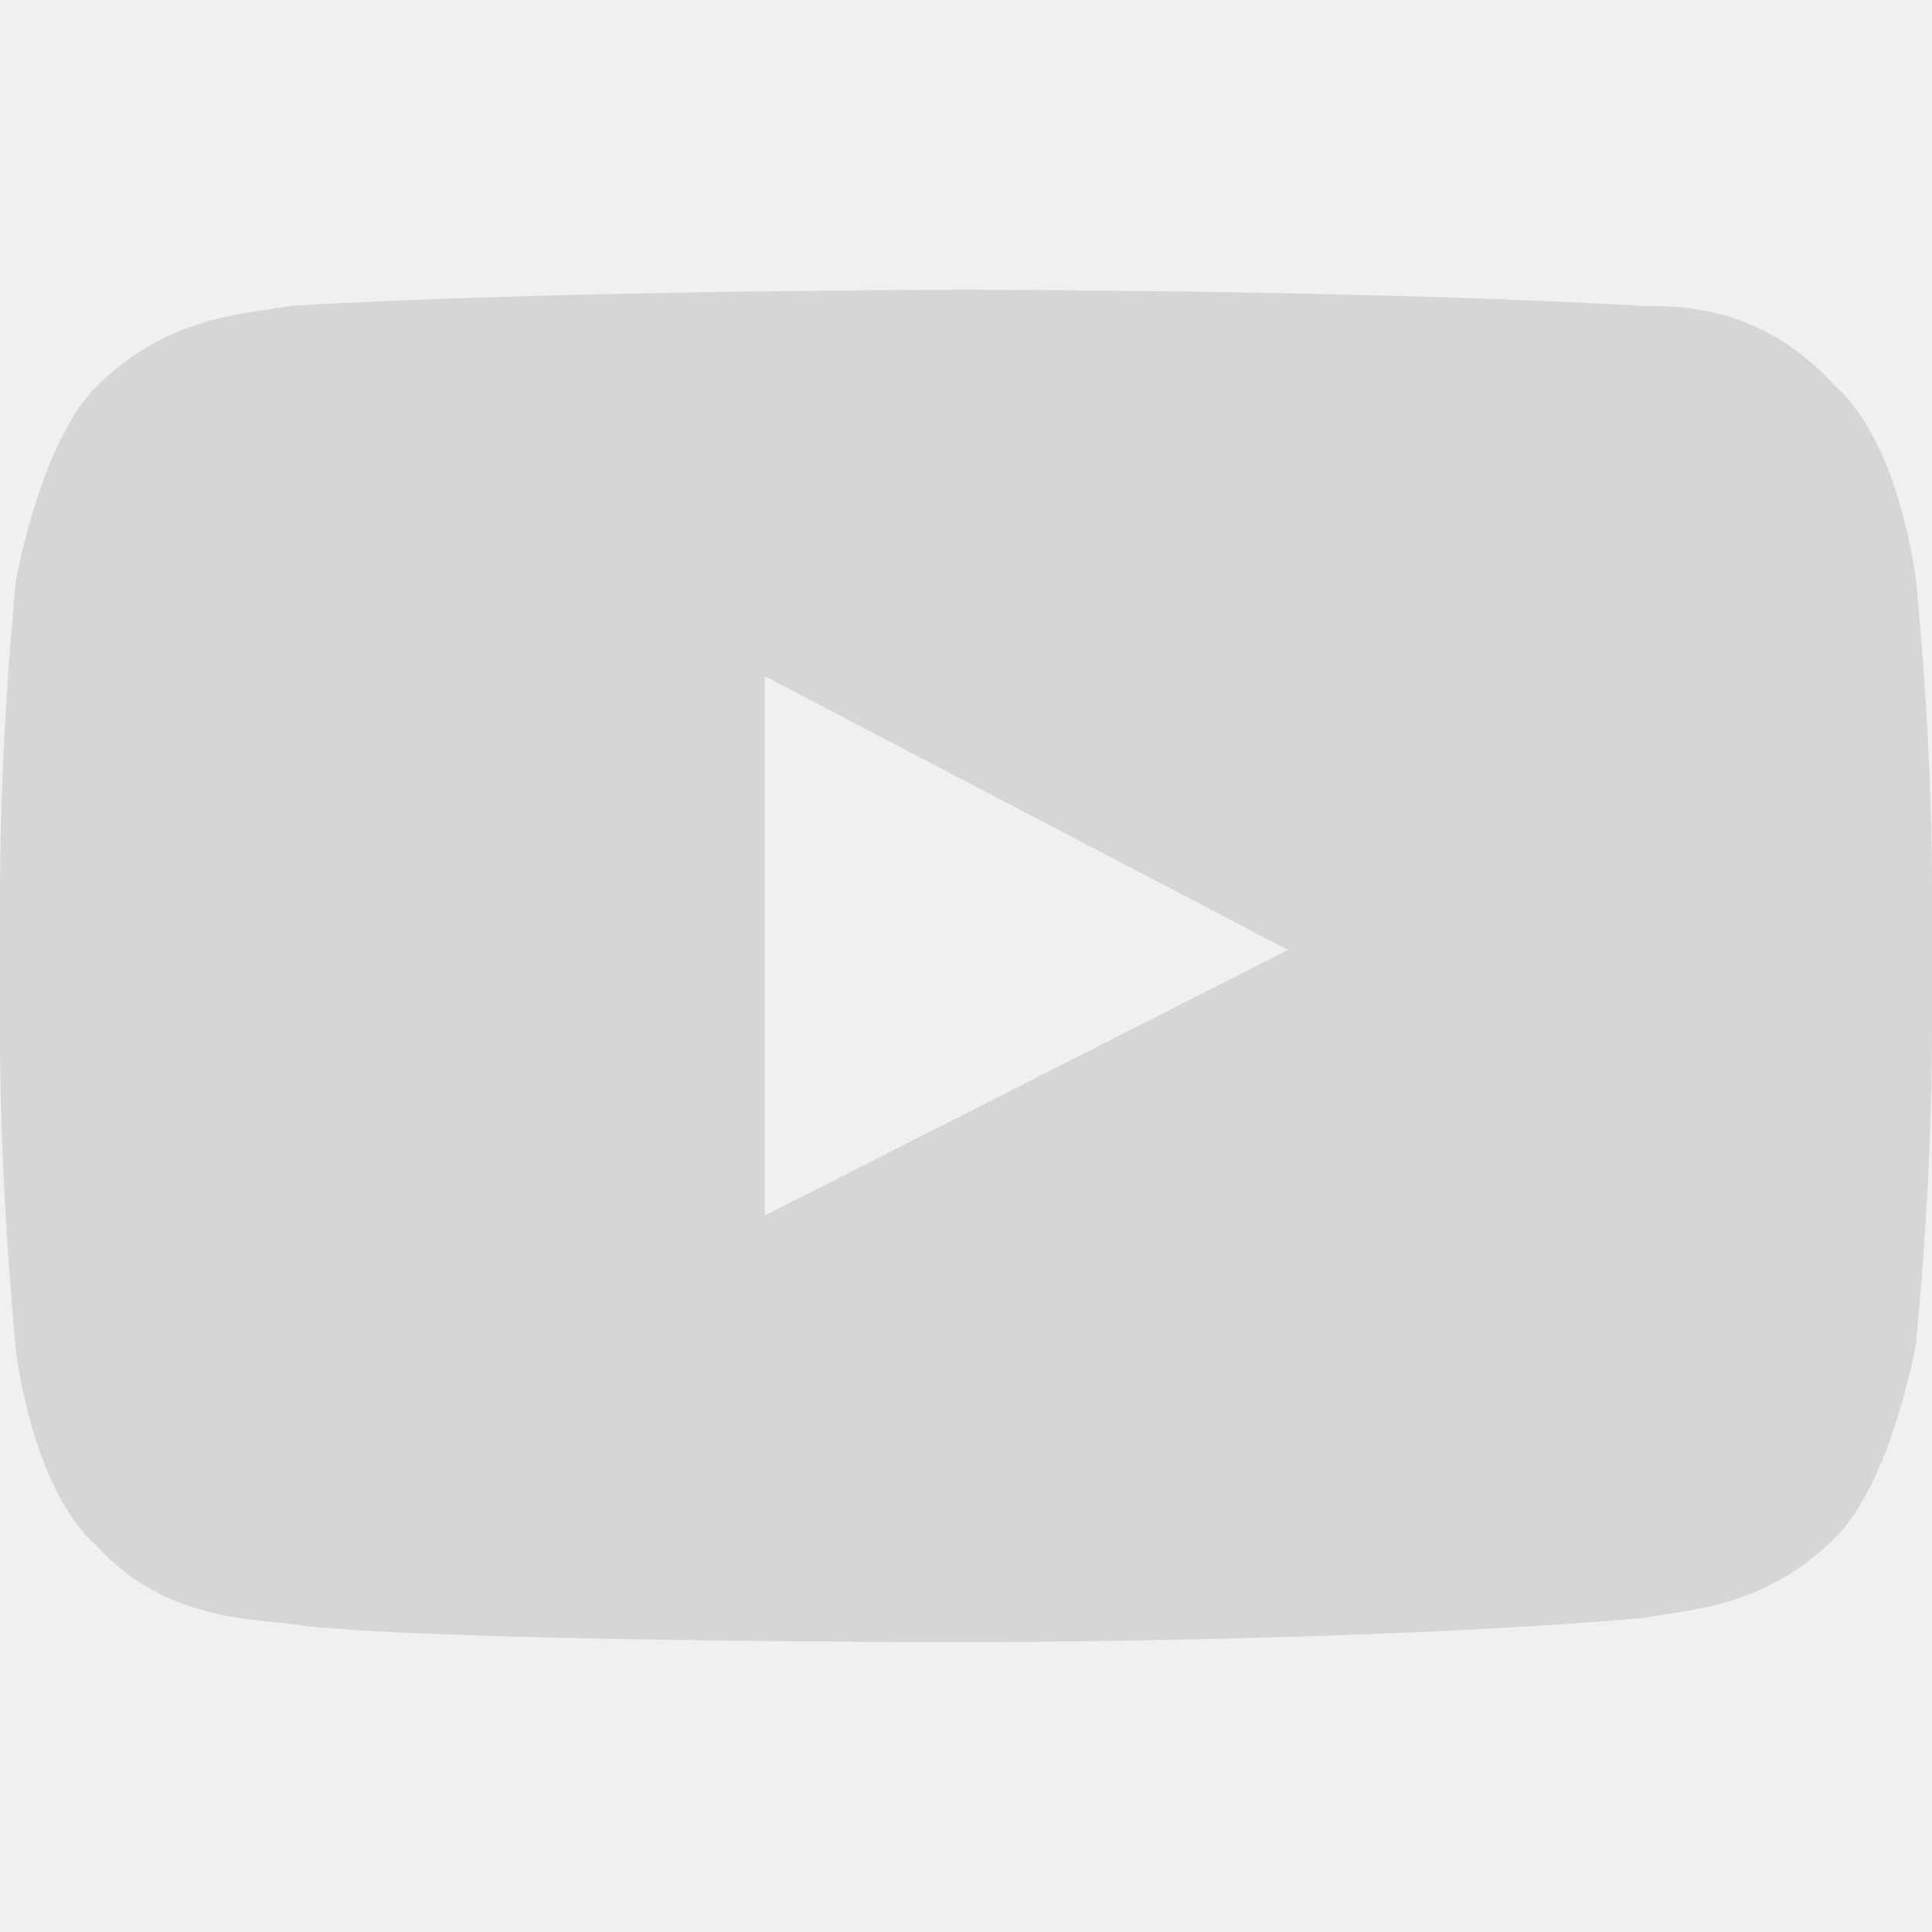
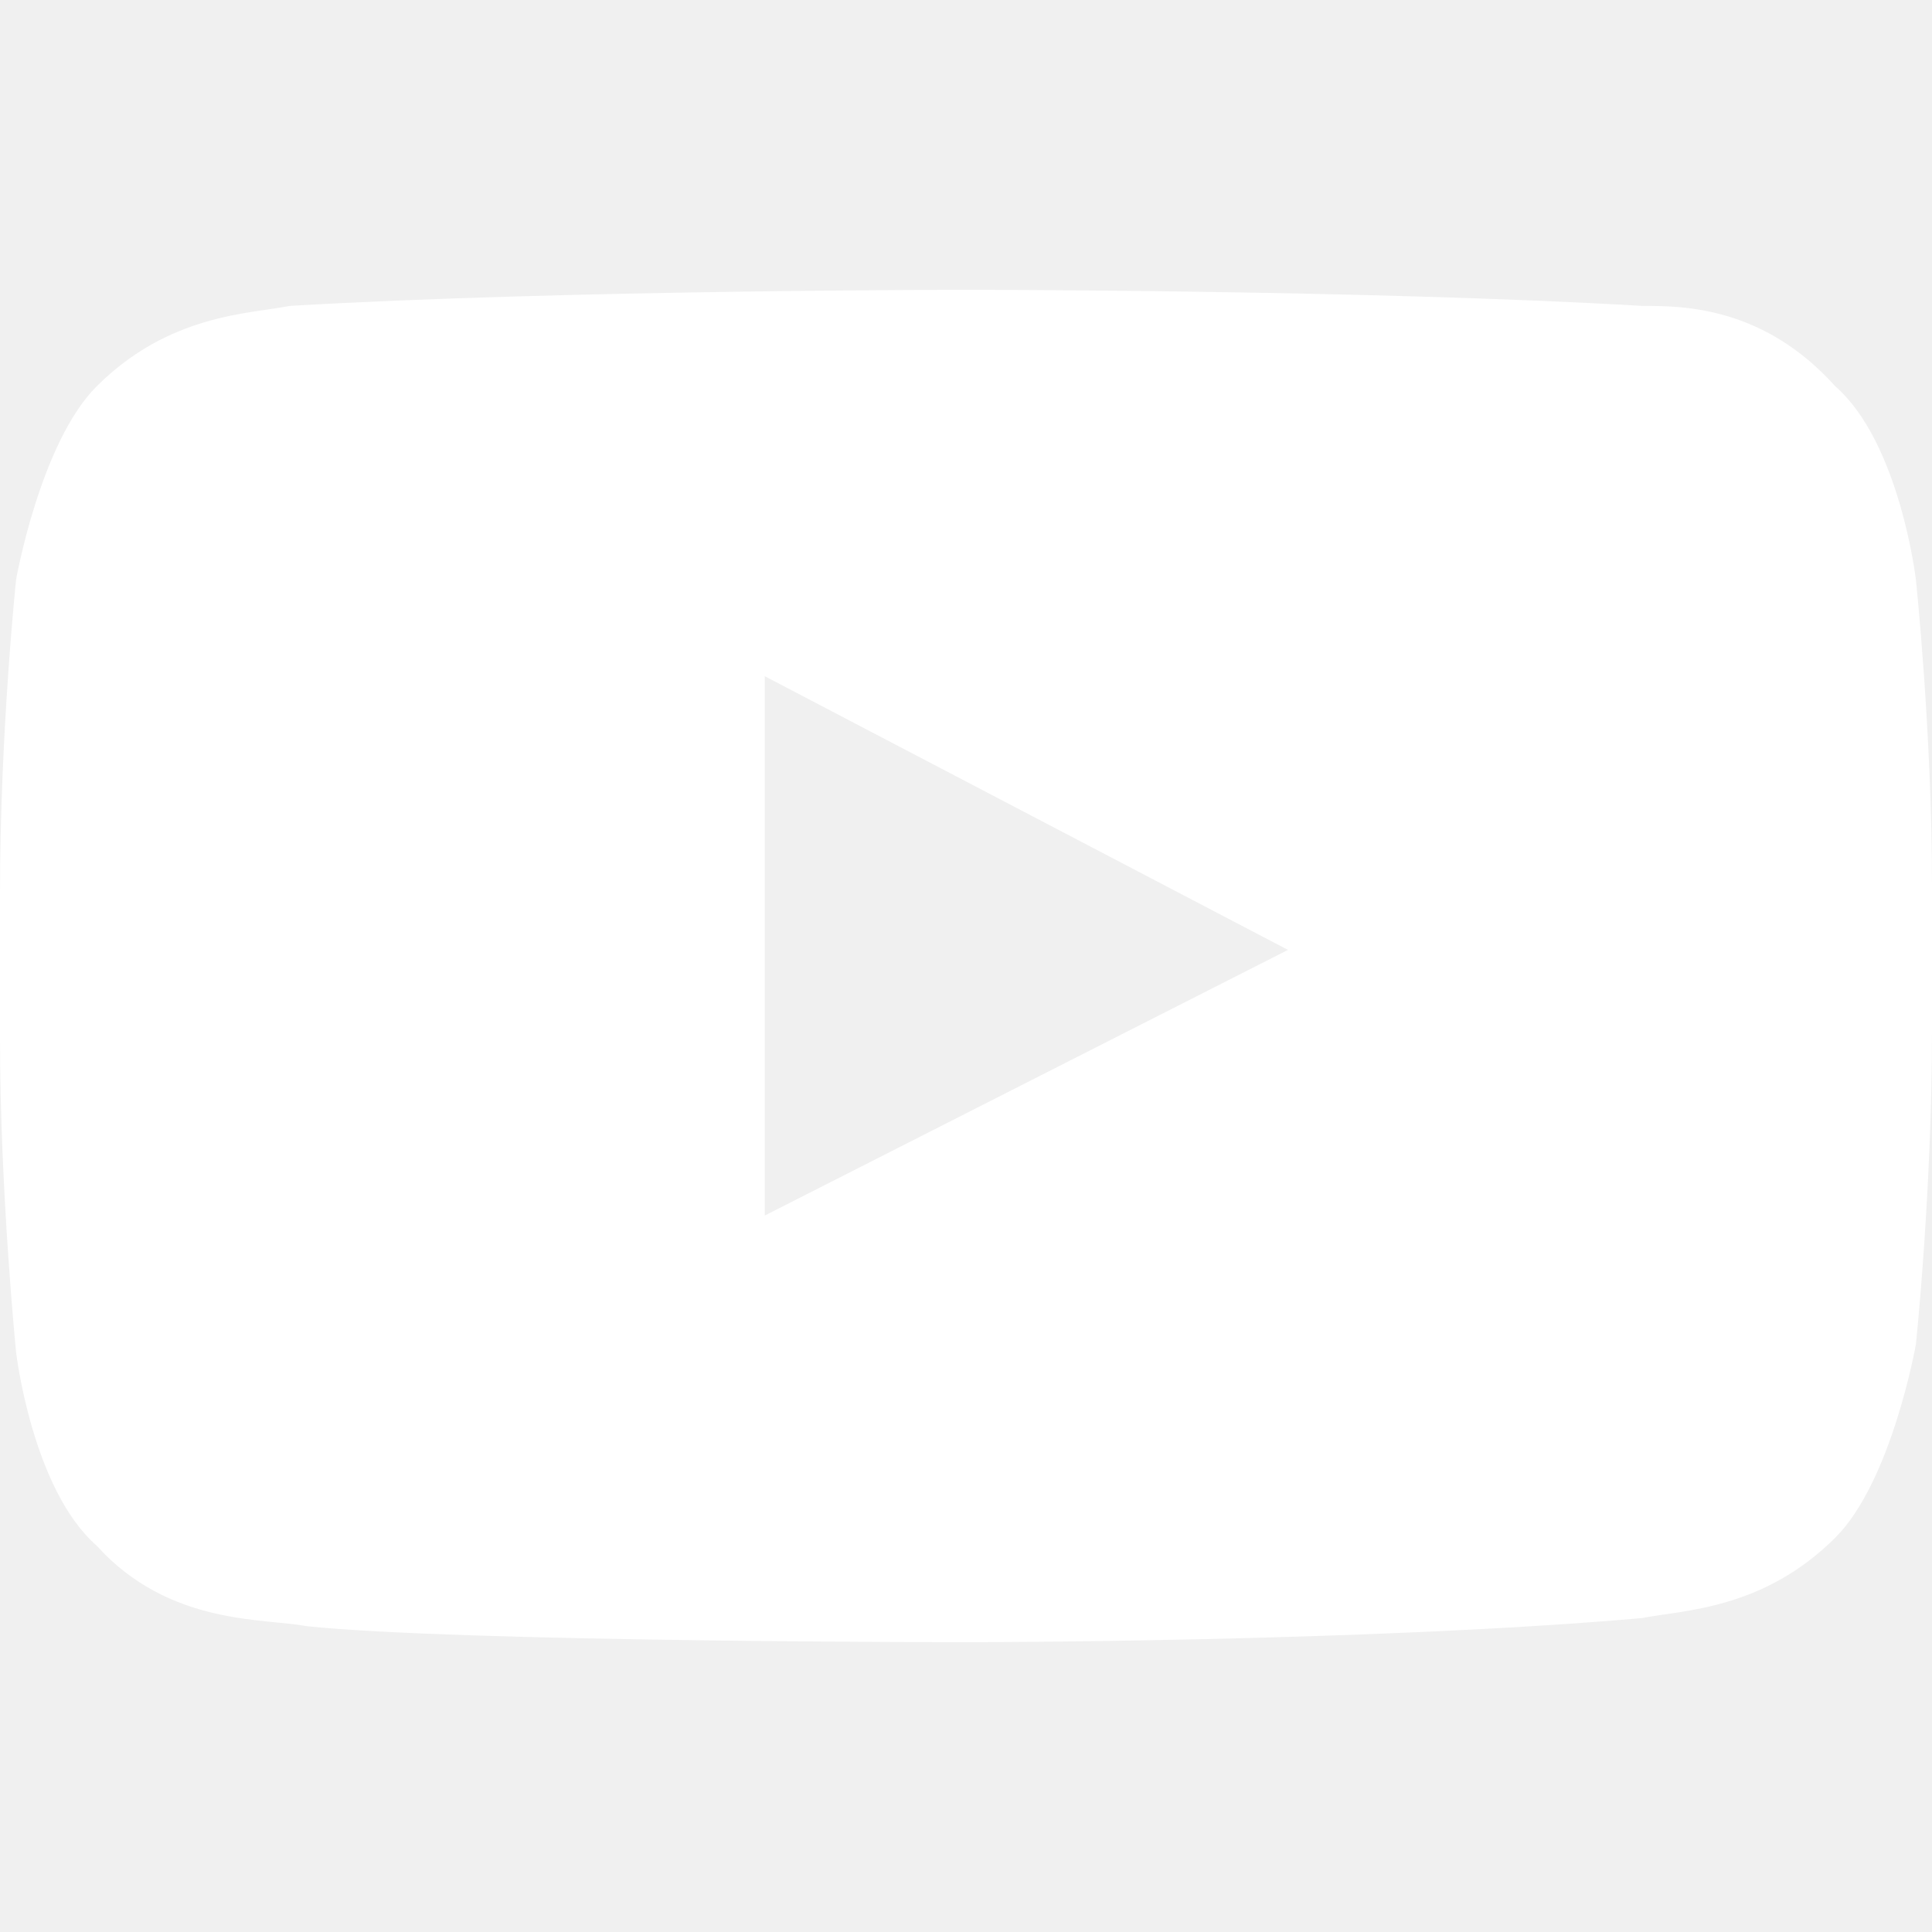
<svg xmlns="http://www.w3.org/2000/svg" class="nc-icon glyph" x="0px" y="0px" width="24px" height="24px" viewBox="0 0 24 24">
  <g>
-     <path fill="#d6d6d6" d="M23.8,7.2c0,0-0.2-1.7-1-2.4c-0.9-1-1.9-1-2.4-1C17,3.6,12,3.6,12,3.6h0c0,0-5,0-8.4,0.2  c-0.5,0.1-1.5,0.1-2.4,1c-0.7,0.7-1,2.4-1,2.4S0,9.1,0,11.1v1.8c0,1.9,0.2,3.9,0.2,3.9s0.2,1.7,1,2.4c0.9,1,2.1,0.9,2.6,1  c1.9,0.2,8.2,0.2,8.2,0.2s5,0,8.4-0.3c0.5-0.1,1.5-0.1,2.4-1c0.7-0.7,1-2.4,1-2.4s0.2-1.9,0.2-3.9v-1.8C24,9.1,23.8,7.2,23.8,7.2z   M9.5,15.1l0-6.7l6.5,3.4L9.5,15.1z" />
+     <path fill="#ffffff" d="M23.8,7.2c0,0-0.2-1.7-1-2.4c-0.9-1-1.9-1-2.4-1C17,3.6,12,3.6,12,3.6h0c0,0-5,0-8.4,0.2  c-0.5,0.1-1.5,0.1-2.4,1c-0.7,0.7-1,2.4-1,2.4S0,9.1,0,11.1v1.8c0,1.9,0.2,3.9,0.2,3.9s0.2,1.7,1,2.4c0.9,1,2.1,0.9,2.6,1  c1.9,0.2,8.2,0.2,8.2,0.2s5,0,8.4-0.3c0.5-0.1,1.5-0.1,2.4-1c0.7-0.7,1-2.4,1-2.4s0.2-1.9,0.2-3.9v-1.8C24,9.1,23.8,7.2,23.8,7.2z   M9.5,15.1l0-6.7l6.5,3.4L9.5,15.1z" />
  </g>
</svg>
